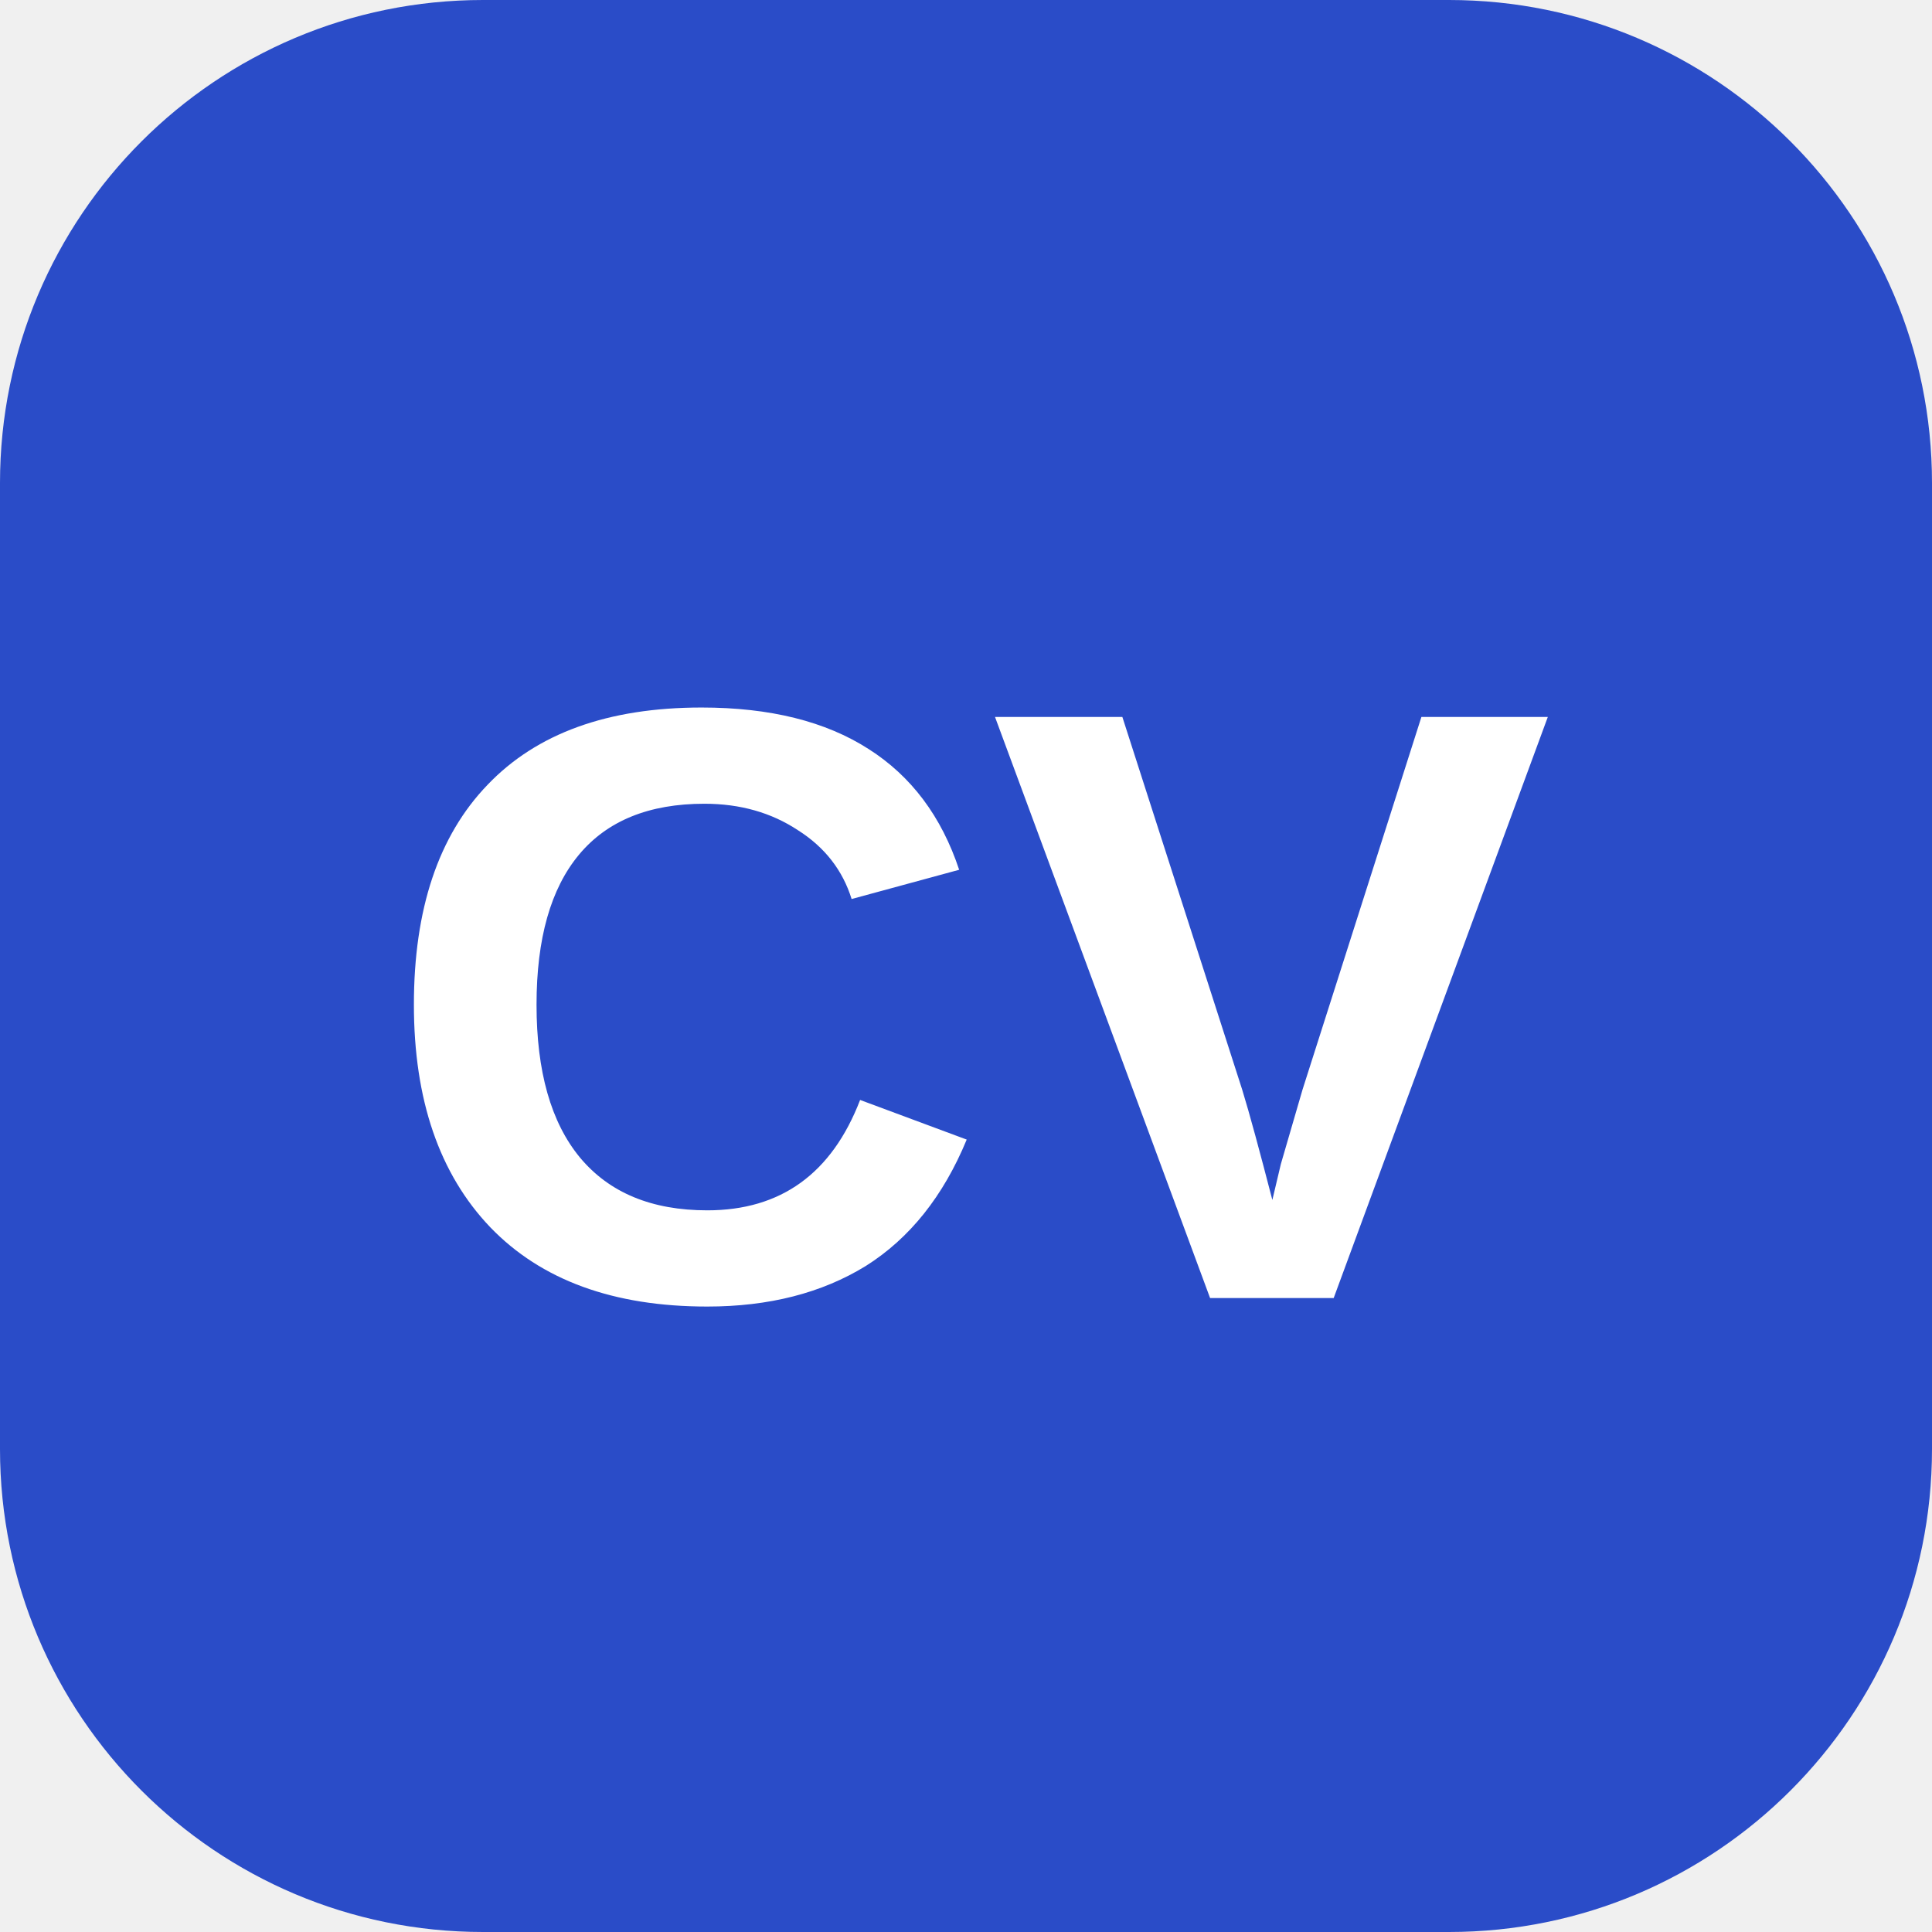
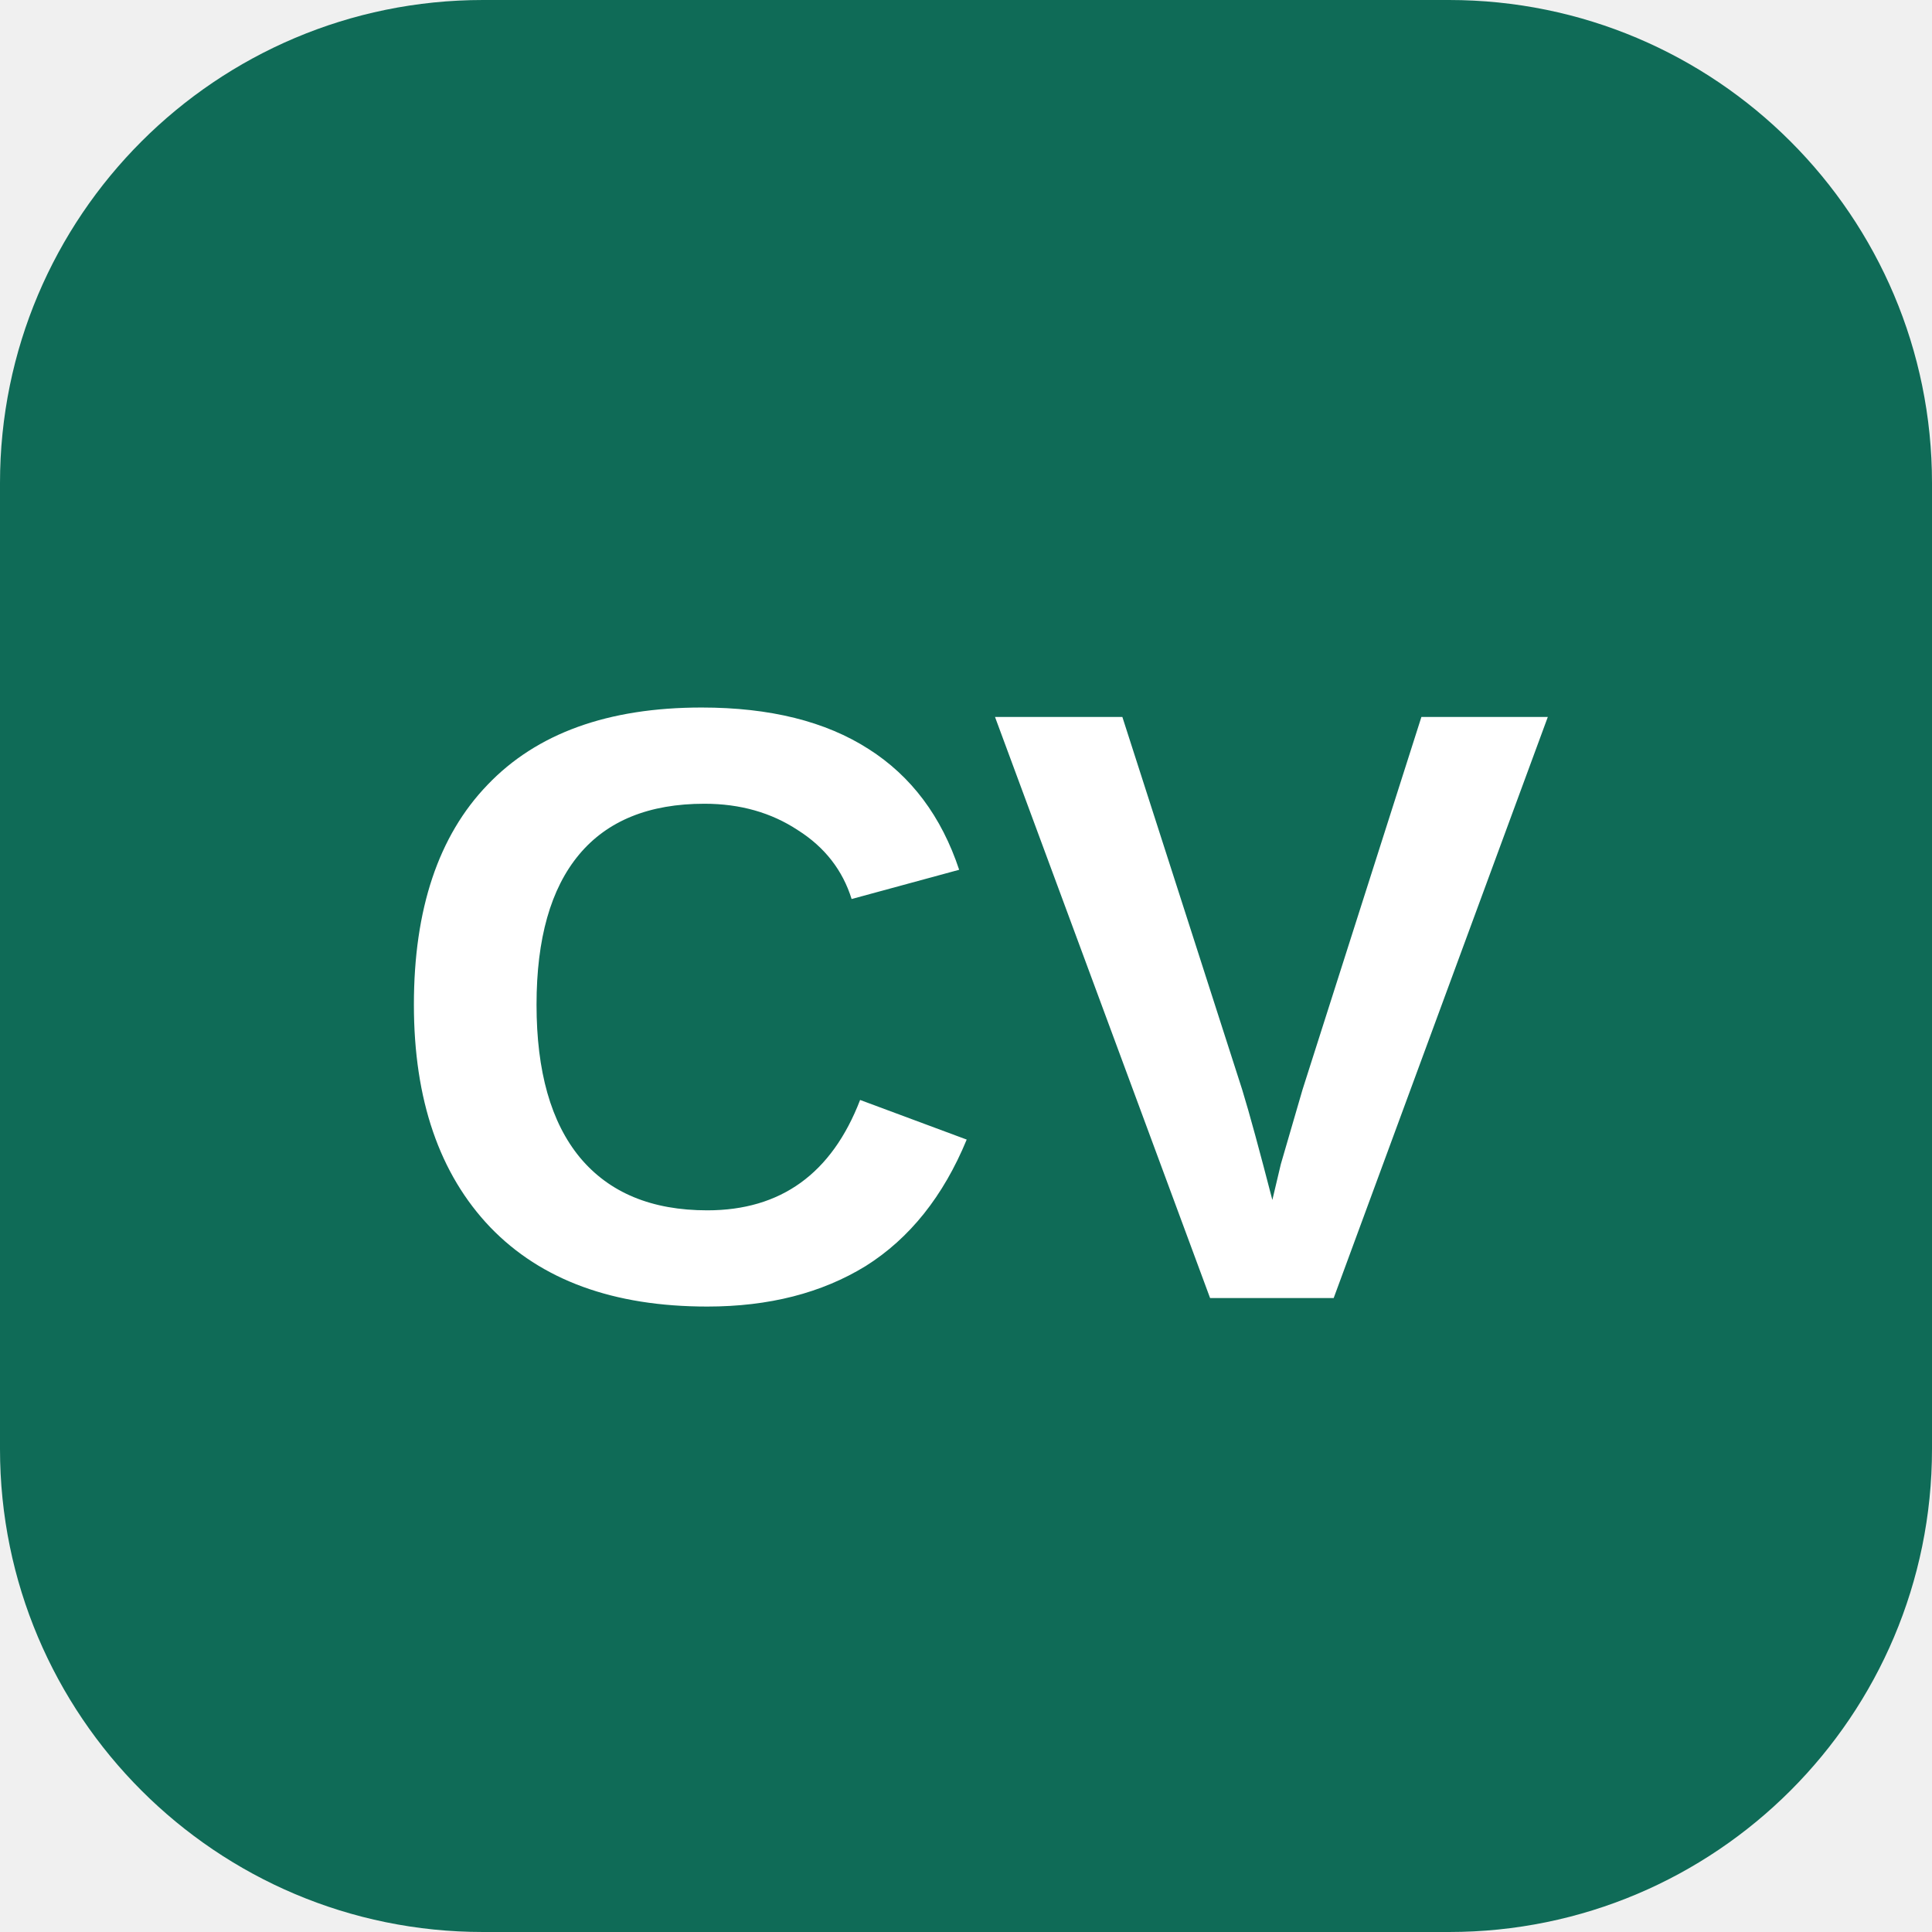
<svg xmlns="http://www.w3.org/2000/svg" viewBox="0 0 32 32">
-   <rect width="32" height="32" rx="8" fill="#2A4CC8" />
+   <rect width="32" height="32" rx="8" fill="#0F6B57" />
  <text x="16" y="21.5" text-anchor="middle" font-family="Arial, Helvetica, sans-serif" font-size="14" font-weight="700" fill="#fff">CV</text>
</svg>
